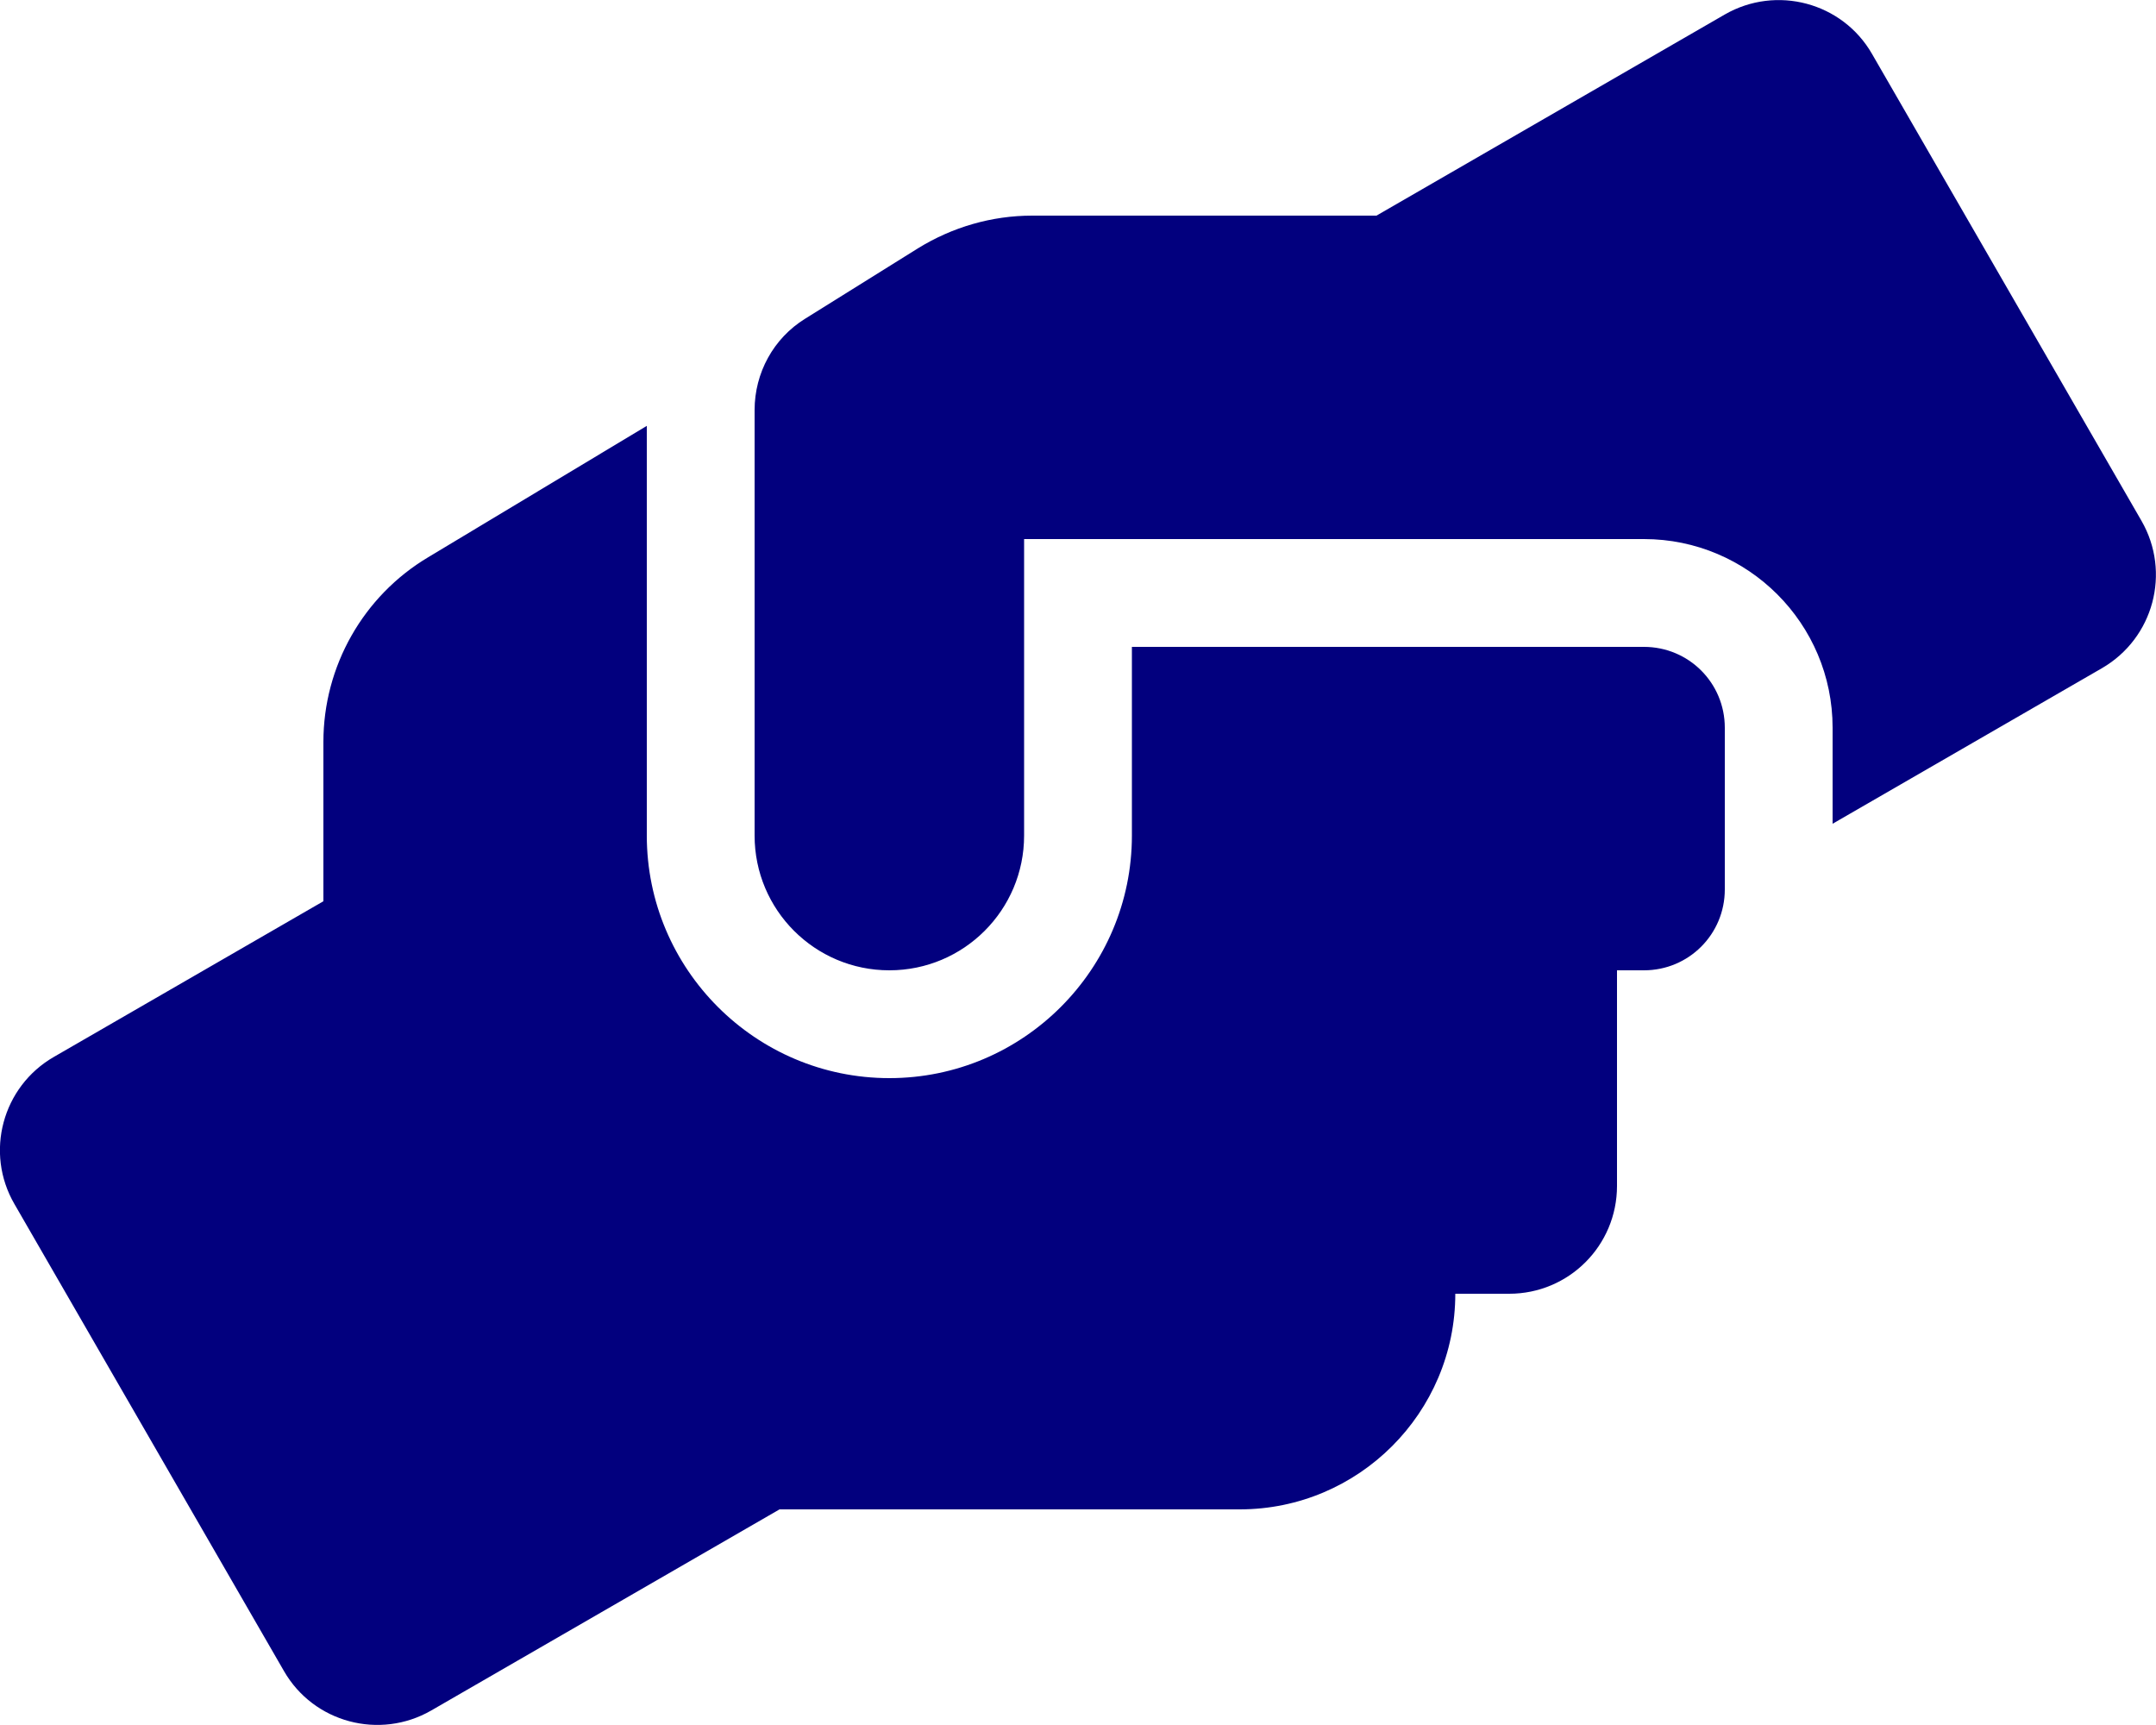
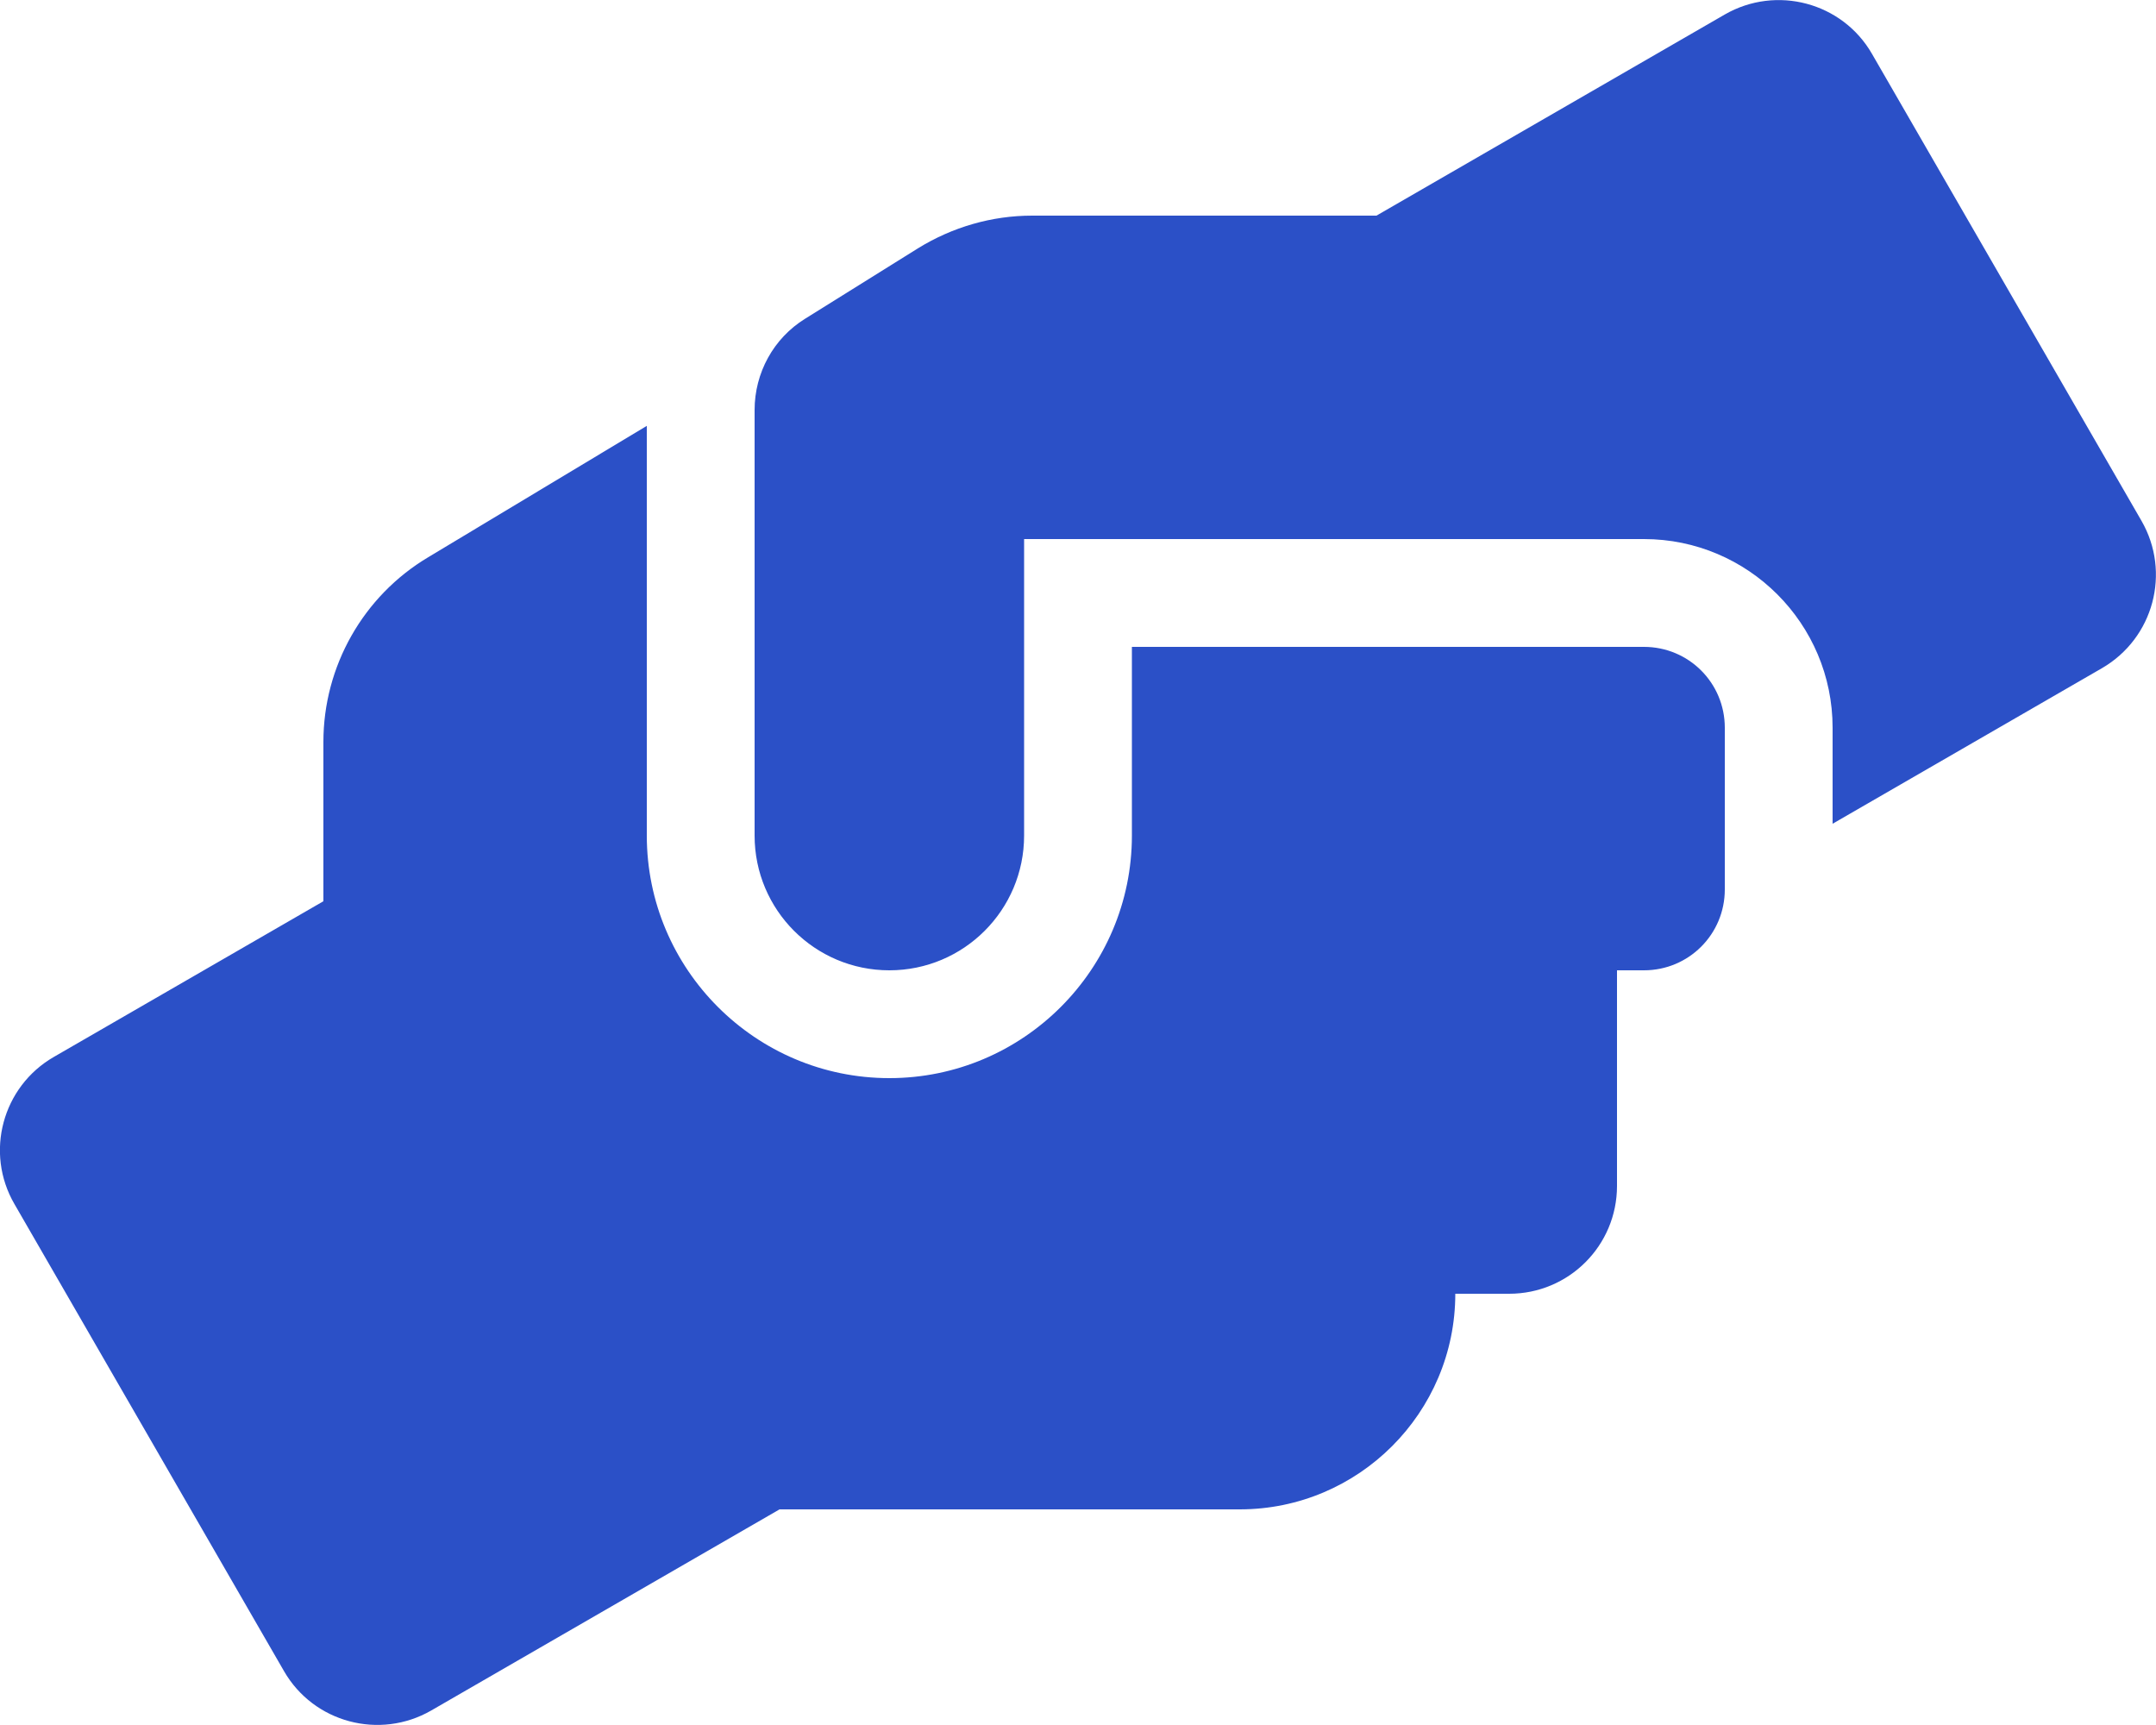
<svg xmlns="http://www.w3.org/2000/svg" width="30px" height="24px" viewBox="0 0 640 512">
-   <path fill="#02007e" d="M488 192H336v56c0 39.7-32.3 72-72 72s-72-32.3-72-72V126.4l-64.9 39C107.8 176.9 96 197.8 96 220.2v47.3l-80 46.2C.7 322.5-4.6 342.1 4.3 357.4l80 138.6c8.8 15.3 28.4 20.5 43.7 11.7L231.4 448H368c35.3 0 64-28.7 64-64h16c17.7 0 32-14.3 32-32v-64h8c13.3 0 24-10.7 24-24v-48c0-13.3-10.7-24-24-24m147.7-37.4L555.7 16C546.9.7 527.3-4.5 512 4.3L408.6 64H306.4c-12 0-23.7 3.4-33.9 9.7L239 94.6c-9.4 5.8-15 16.1-15 27.1V248c0 22.1 17.9 40 40 40s40-17.9 40-40v-88h184c30.9 0 56 25.1 56 56v28.5l80-46.2c15.3-8.9 20.5-28.4 11.7-43.7" />
+   <path fill="#2b50c7" d="M488 192H336v56c0 39.7-32.3 72-72 72s-72-32.3-72-72V126.4l-64.9 39C107.8 176.9 96 197.8 96 220.2v47.3l-80 46.2C.7 322.5-4.6 342.1 4.3 357.4l80 138.6c8.8 15.3 28.4 20.5 43.7 11.7L231.4 448H368c35.3 0 64-28.7 64-64h16c17.7 0 32-14.3 32-32v-64h8c13.3 0 24-10.7 24-24v-48c0-13.3-10.7-24-24-24m147.7-37.4L555.7 16C546.9.7 527.3-4.5 512 4.3L408.6 64H306.4c-12 0-23.7 3.4-33.9 9.7L239 94.6c-9.4 5.8-15 16.1-15 27.1V248c0 22.1 17.9 40 40 40s40-17.9 40-40v-88h184c30.9 0 56 25.1 56 56v28.5l80-46.2c15.3-8.9 20.5-28.4 11.7-43.7" />
</svg>
